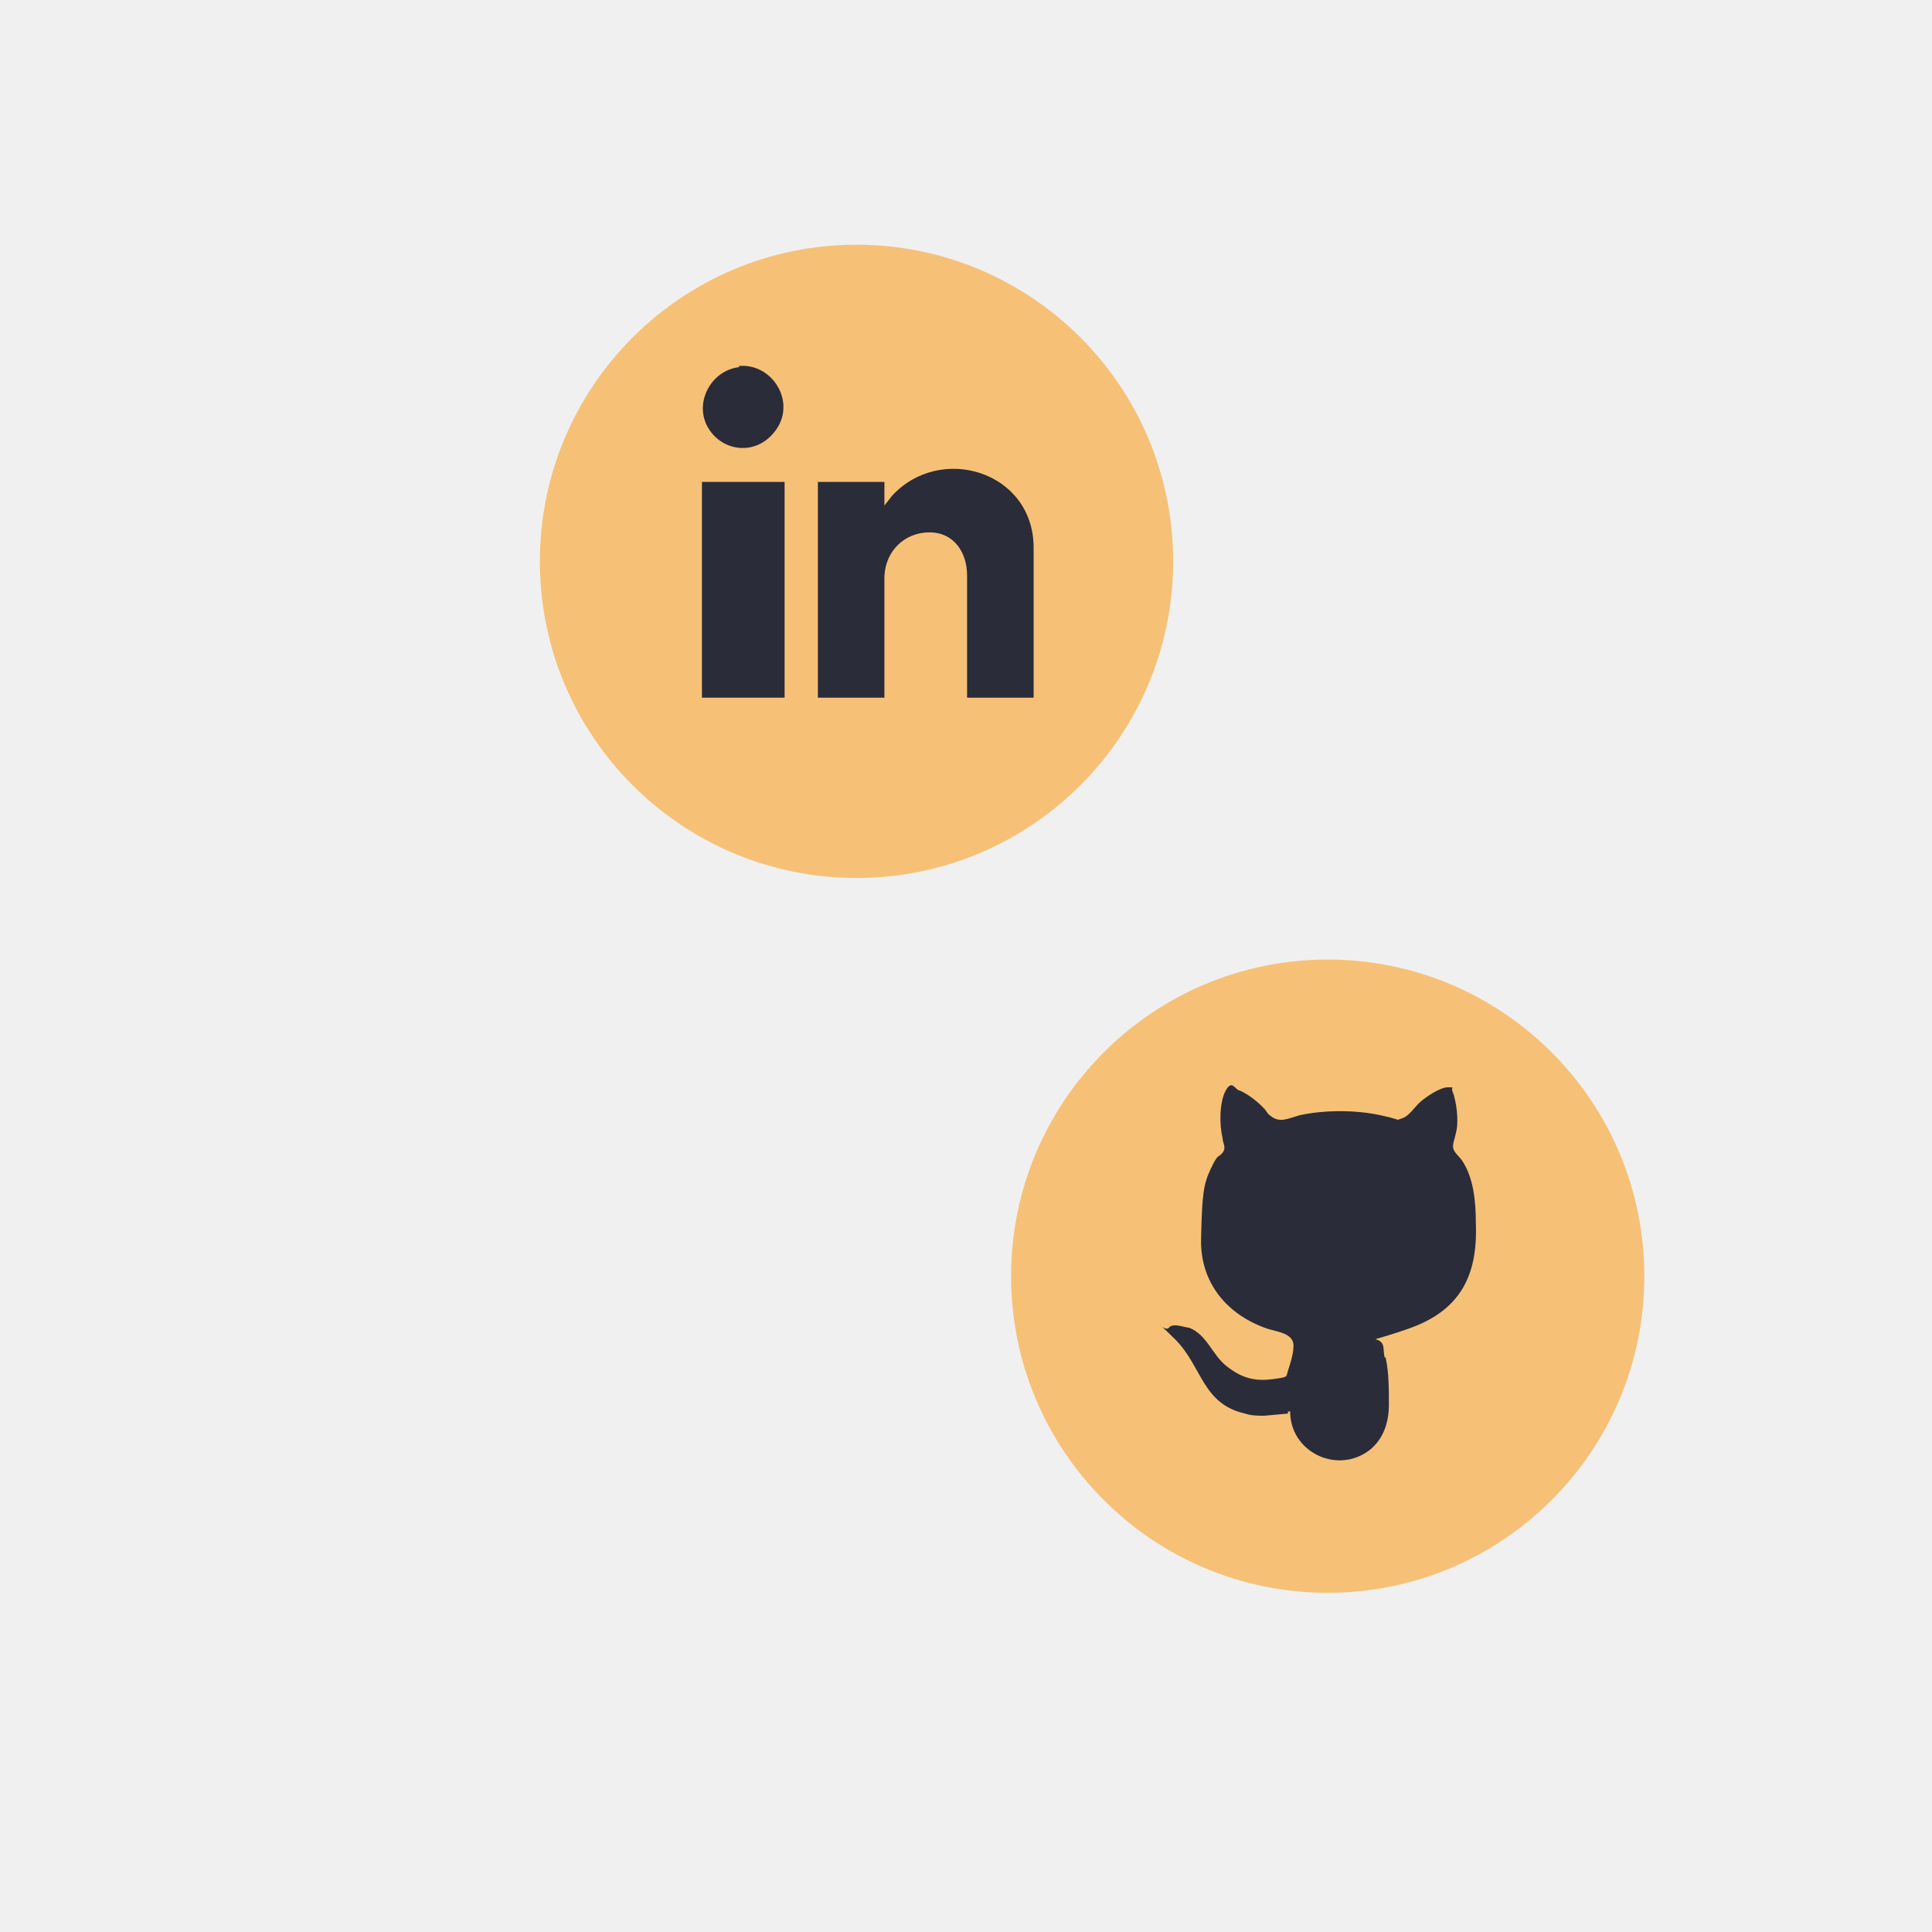
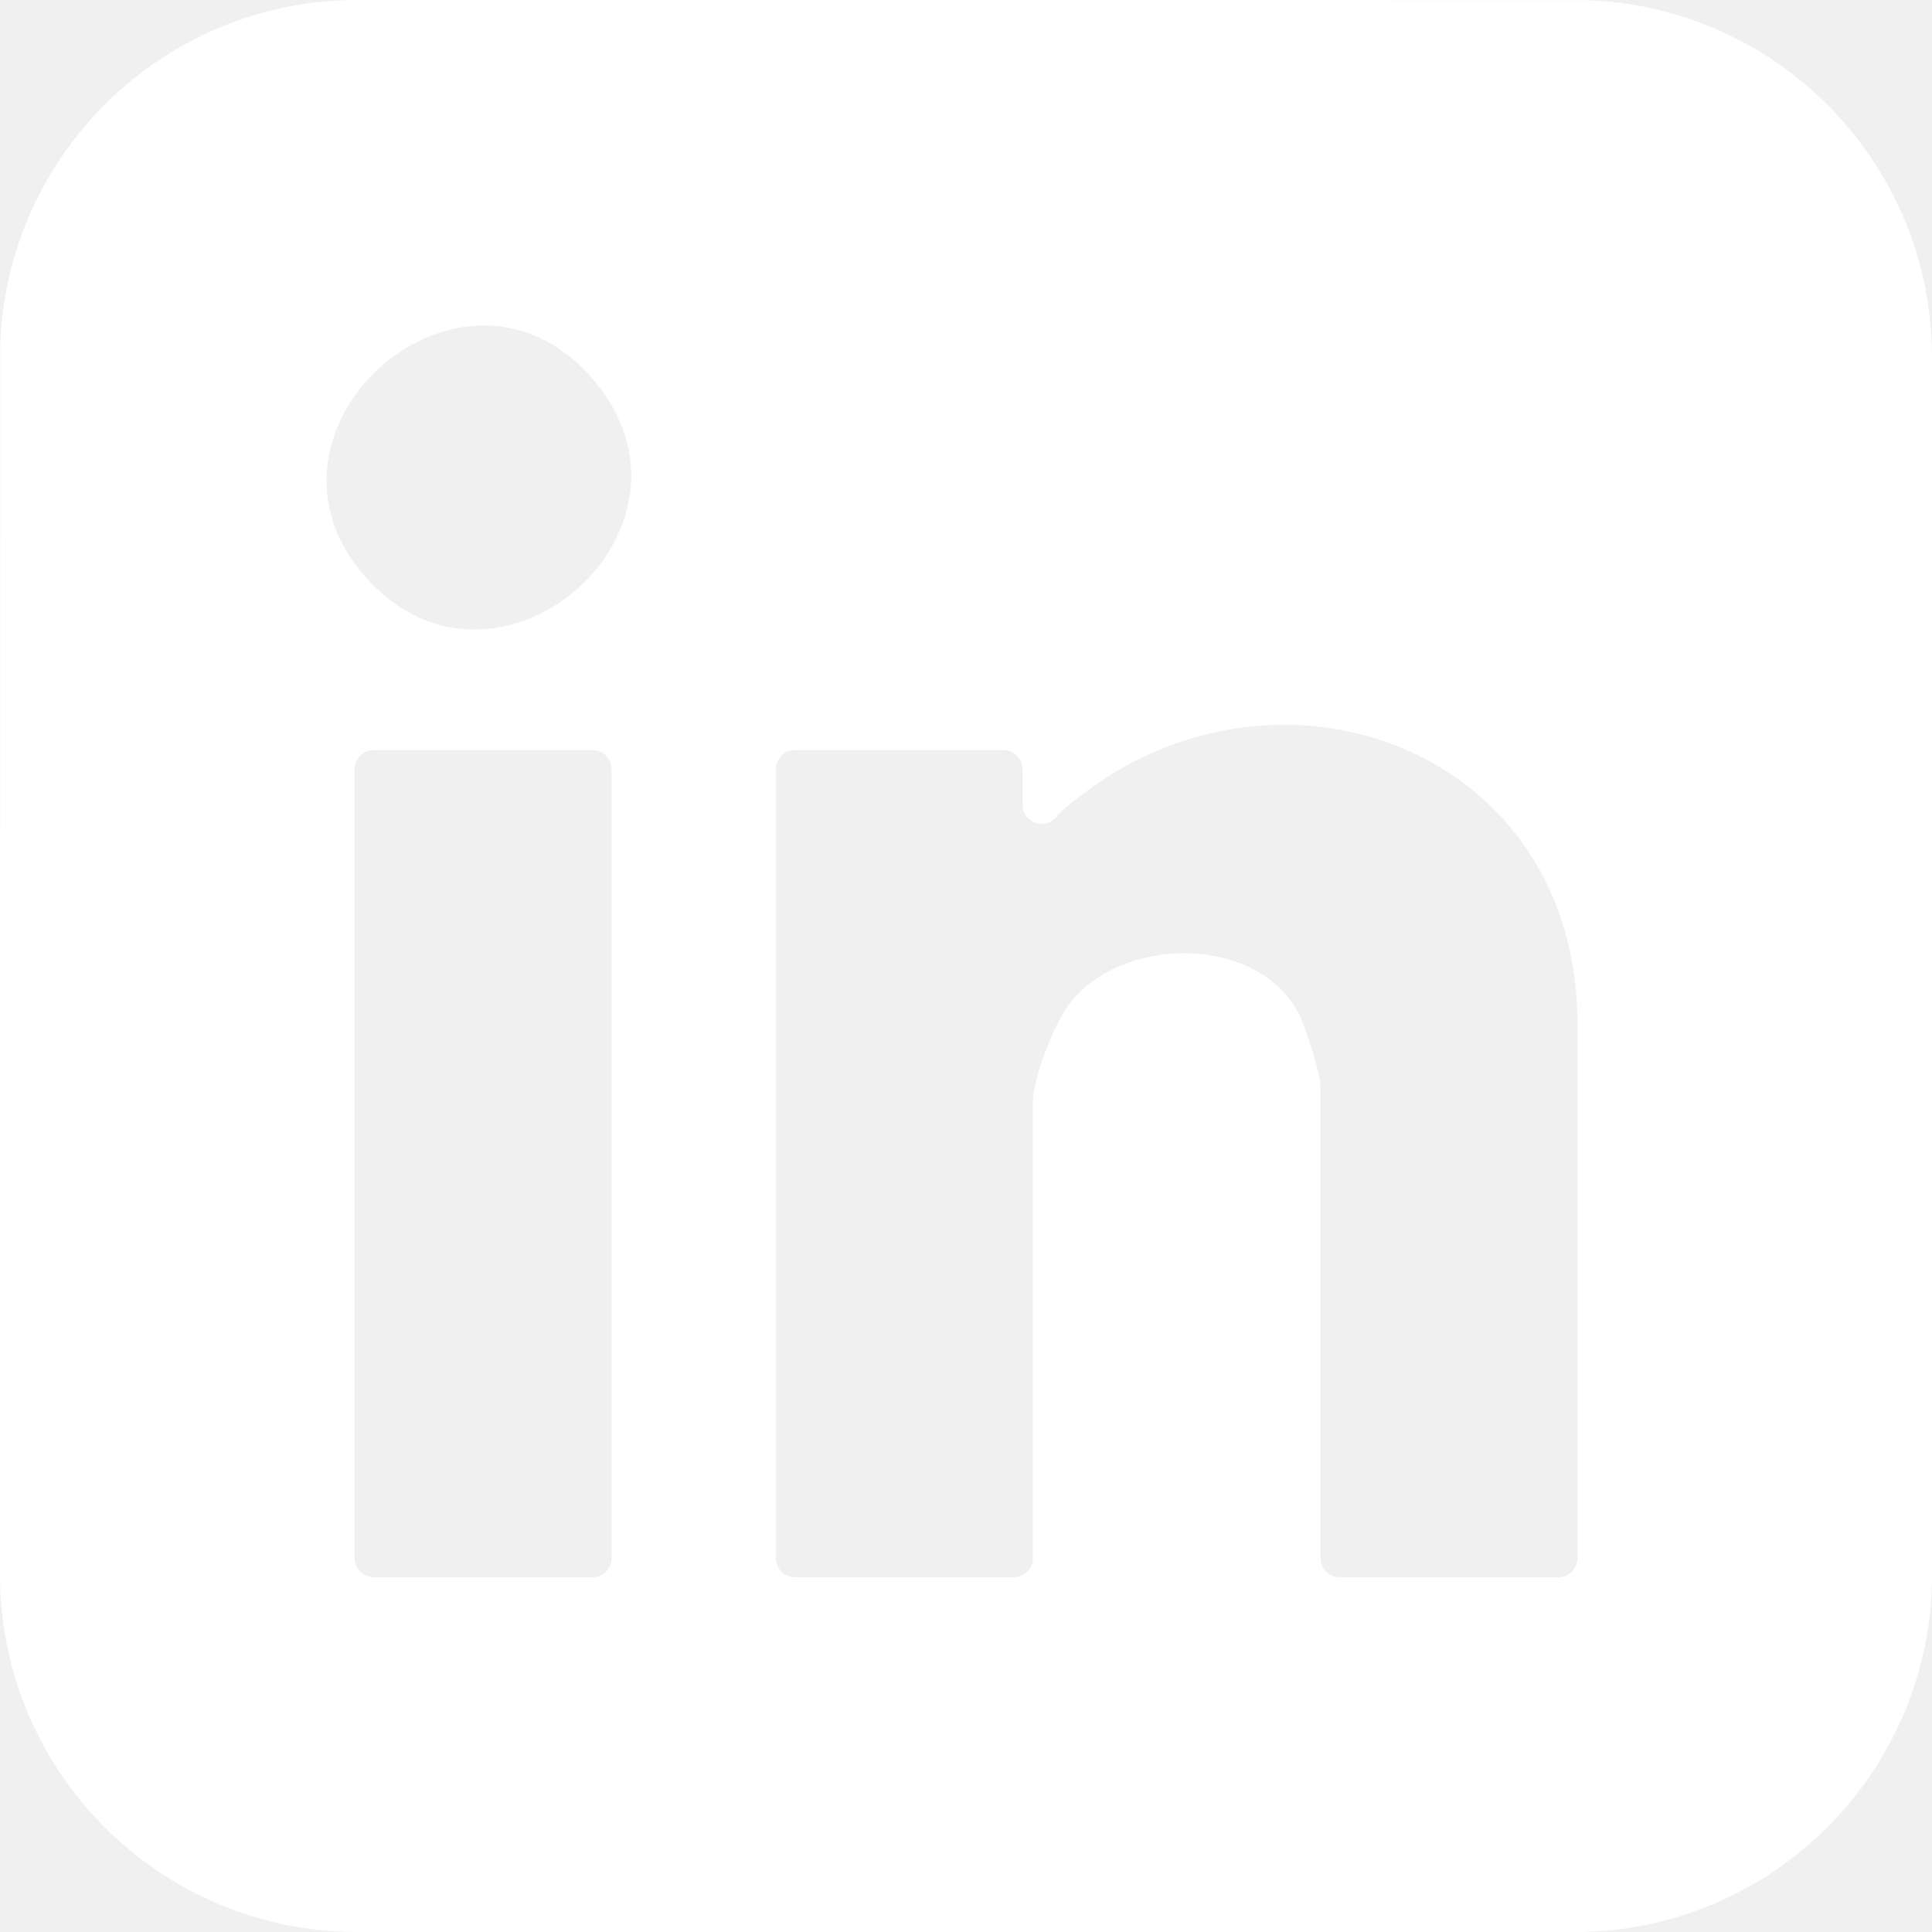
- <svg xmlns="http://www.w3.org/2000/svg" version="1.1" viewBox="0 0 180 180">
+ <svg xmlns="http://www.w3.org/2000/svg" id="Layer_2" data-name="Layer 2" viewBox="0 0 180 180">
  <defs>
    <style>
-       .st0 {
-         fill: #f6c177;
-       }
- 
-       .st1 {
-         fill: #2a2c39;
+       .cls-1 {
+         fill: #fff;
      }
    </style>
  </defs>
-   <g id="Layer_1">
-     <circle class="st0" cx="79.8" cy="52.3" r="29.5" />
-     <g id="Layer_2">
-       <path class="st1" d="M96.3,65h-6.2v-11.4c0-2.1-1.2-4-3.5-4s-4.1,1.7-4.2,4.1v11.3h-6.2v-20.1h6.2v2.2l.7-.9c4.5-4.9,13.1-2.3,13.2,4.7v14h0Z" />
-       <rect class="st1" x="65.4" y="44.9" width="7.7" height="20.1" />
-       <path class="st1" d="M68.8,34.1c3.1-.3,5.3,3.2,3.6,5.8s-5,2.3-6.4,0,.2-5.4,2.9-5.7h0Z" />
-     </g>
-   </g>
-   <g id="Layer_21" data-name="Layer_2">
-     <circle class="st0" cx="123.7" cy="118.9" r="29.5" />
-     <path class="st1" d="M120,131.7l-2.2.2c-.6,0-1.2,0-1.8-.2-4-.9-4-4.4-6.5-6.9s-1-.6-.6-1.1,1.5,0,1.9,0c1.7.7,2.1,2.5,3.5,3.6,1.4,1.1,2.6,1.4,4.2,1.2s1.3-.2,1.5-.8.5-1.6.5-2.1c.2-1.4-1.5-1.5-2.4-1.8-3.8-1.3-6.3-4.3-6.2-8.4s.2-5,.9-6.5.7-1,1.1-1.5,0-.9,0-1.4c-.3-1.2-.3-3.3.3-4.4s.9,0,1.3,0c.7.3,1.5.9,2.1,1.5s.4.6.7.8c.9.8,1.7.3,2.8,0,2.3-.5,5.2-.5,7.5,0s1.3.5,2,.3,1.2-1.1,1.8-1.6,1.8-1.3,2.5-1.3.3,0,.4.3c.4,1,.6,2.7.4,3.7s-.4,1.3-.3,1.7.6.8.8,1.1c1.1,1.6,1.3,3.9,1.3,5.8.2,4.9-1.4,8.2-6.3,9.9s-2.4.3-2.3,1.8.2.6.2.9c.3,1.3.3,3,.3,4.4s-.4,3.1-1.8,4.2c-3,2.3-7.4.2-7.4-3.6h-.2Z" />
+   <g id="Layer_9" data-name="Layer 9">
+     <path class="cls-1" d="M147.83.02c-28.86-.01-85.19-.02-114.53-.02h-.21C15.16.11.59,14.39.02,32.22l-.02,114.48v.2c.11,18.3,14.98,33.1,33.3,33.1h113.4c18.39,0,33.3-14.91,33.3-33.3V33.3C180,15.28,165.7.62,147.83.02ZM56.98,145.17c0,.98-.8,1.78-1.79,1.78h-20.36c-.99,0-1.79-.8-1.79-1.78v-73.5c0-.99.8-1.79,1.79-1.79h20.36c.99,0,1.79.8,1.79,1.79v73.5ZM34.65,54.4c-13.43-13.79,8.34-33.48,20.66-18.99,11.63,13.69-8.45,31.52-20.66,18.99ZM145.19,146.95h-20.37c-.99,0-1.79-.8-1.79-1.78v-43.93c0-1.22-1.45-5.76-2.12-6.97-4.05-7.33-16.57-7.01-21.33-.69-1.37,1.83-3.35,6.91-3.35,9.09v42.5c0,.98-.8,1.78-1.78,1.78h-20.37c-.99,0-1.79-.8-1.79-1.78v-73.5c0-.99.8-1.79,1.79-1.79h19.41c.98,0,1.78.8,1.78,1.79v3.29c0,1.1.89,1.79,1.8,1.79.52,0,1.05-.22,1.42-.73.08-.11.17-.21.27-.3,18.9-16.91,48.94-6.51,48.2,20.73v48.72c0,.98-.79,1.78-1.77,1.78Z" />
  </g>
</svg>
